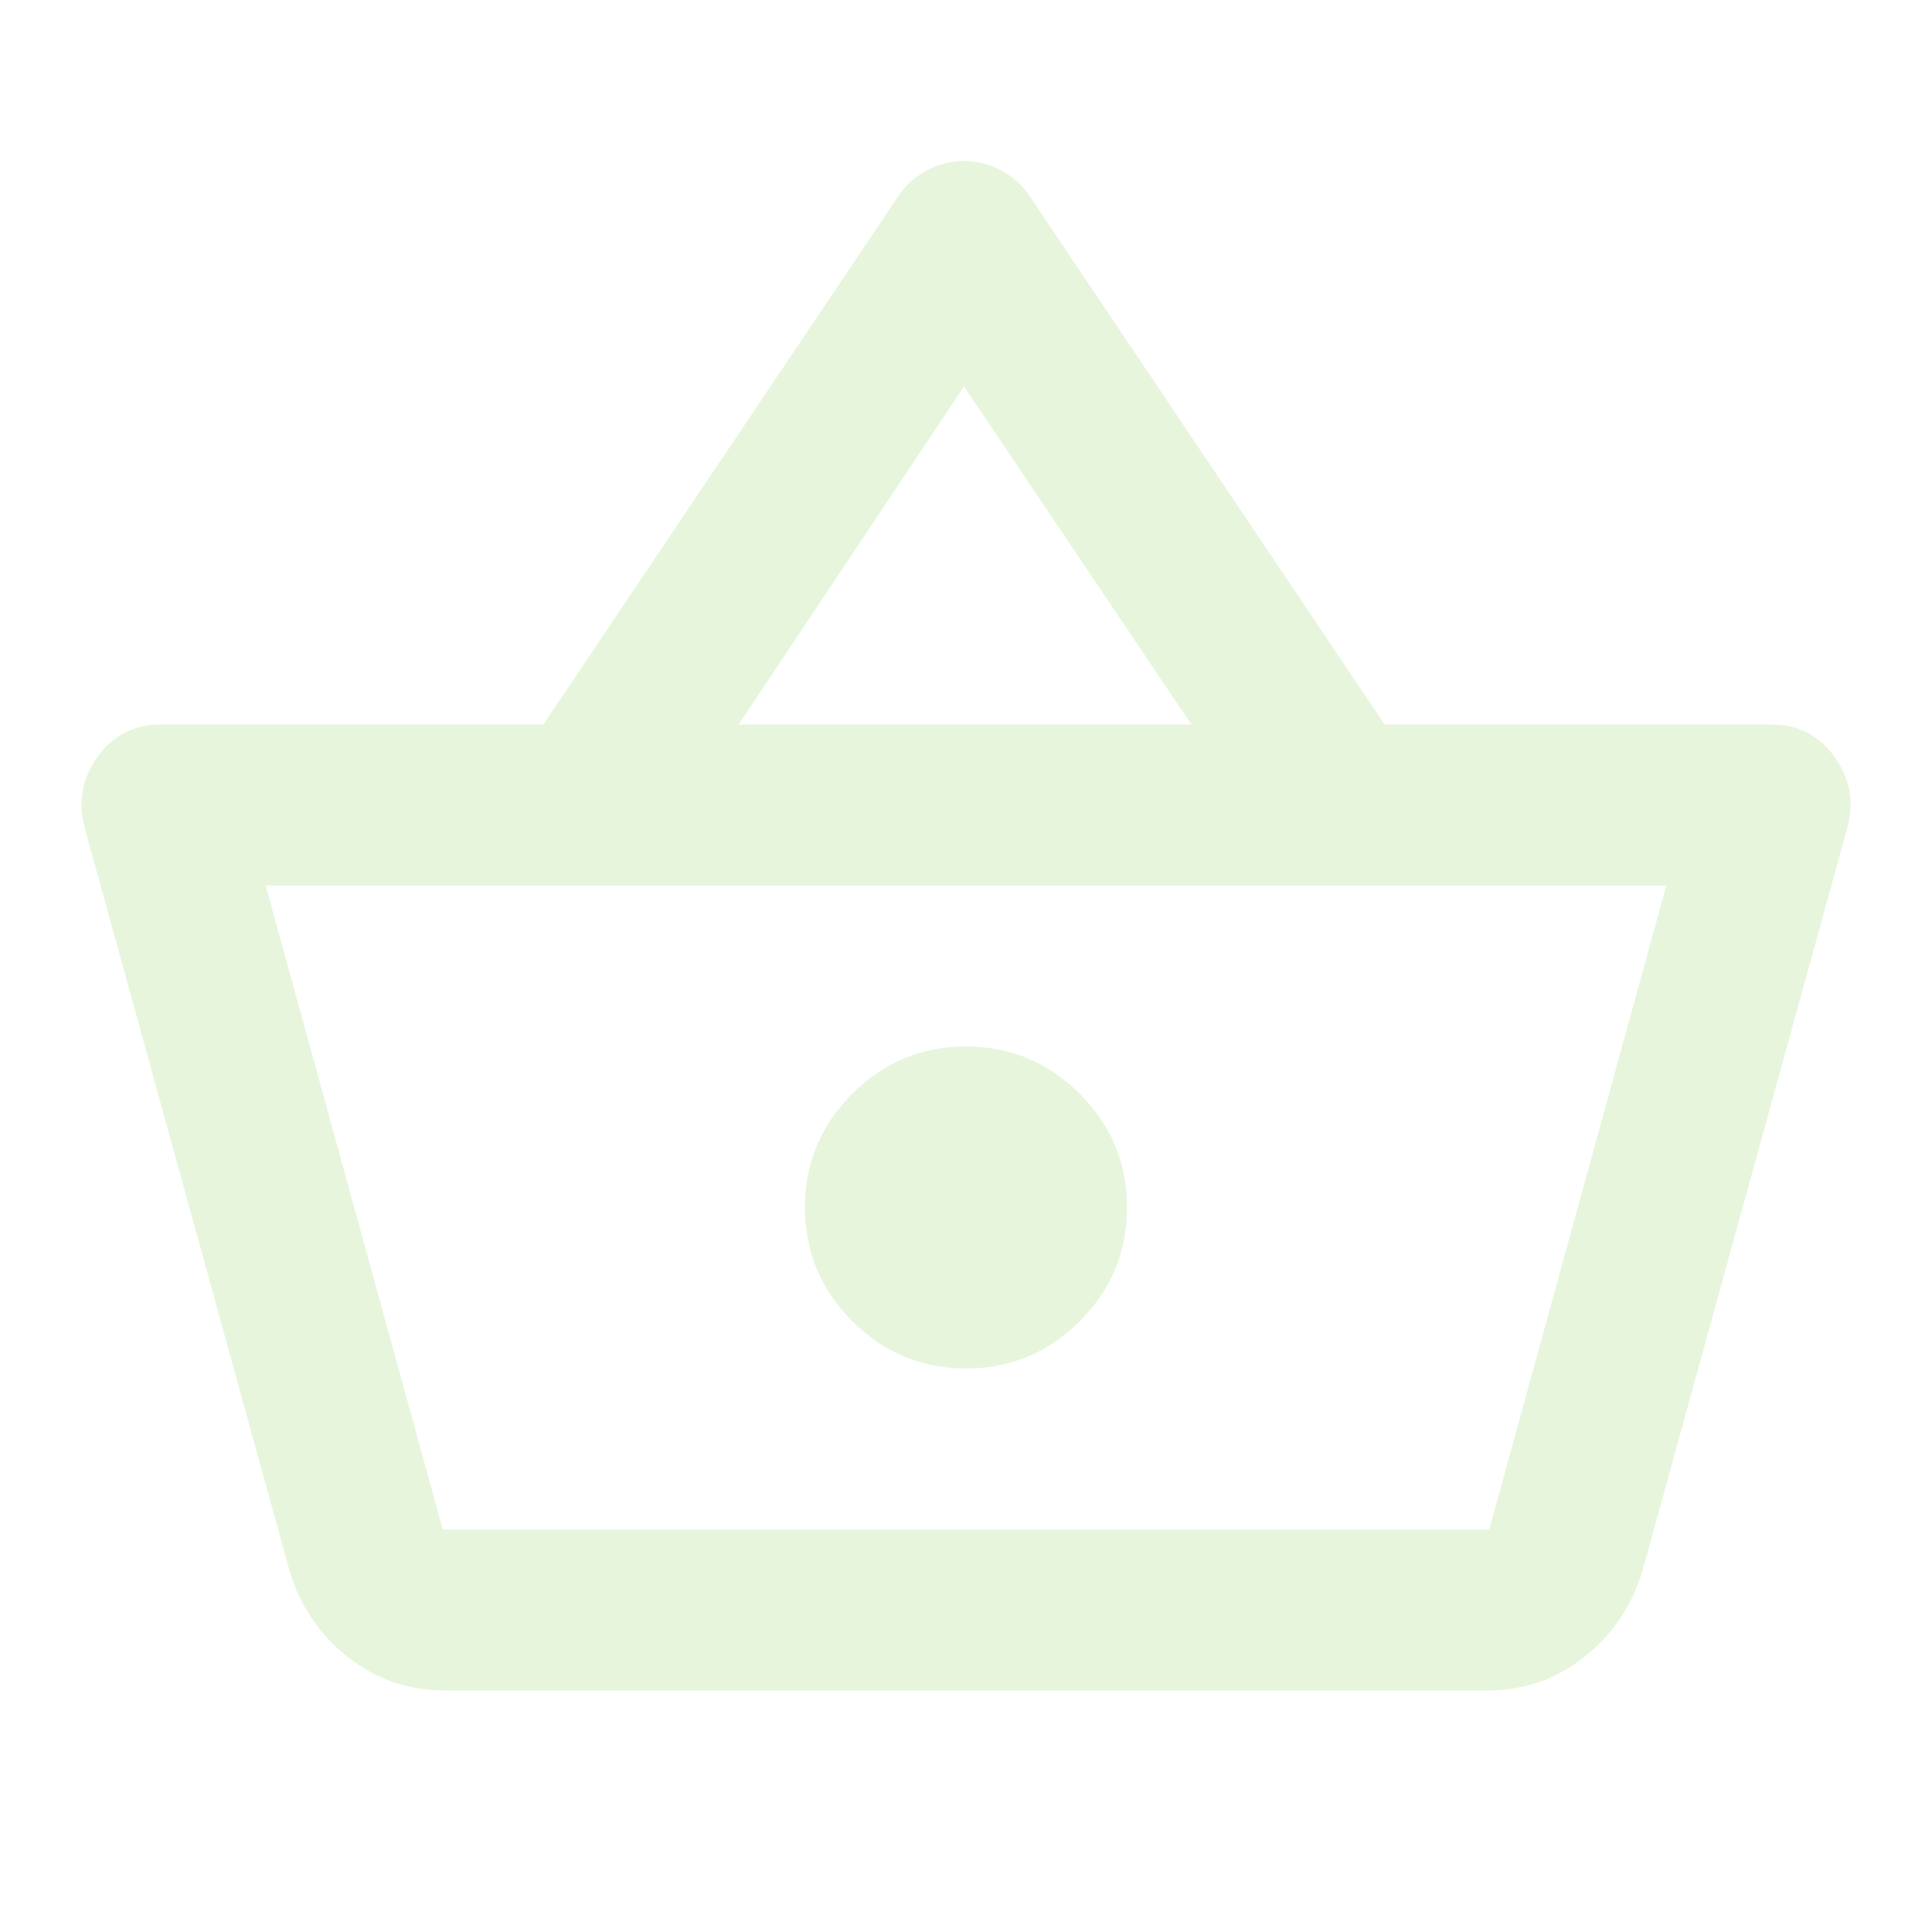
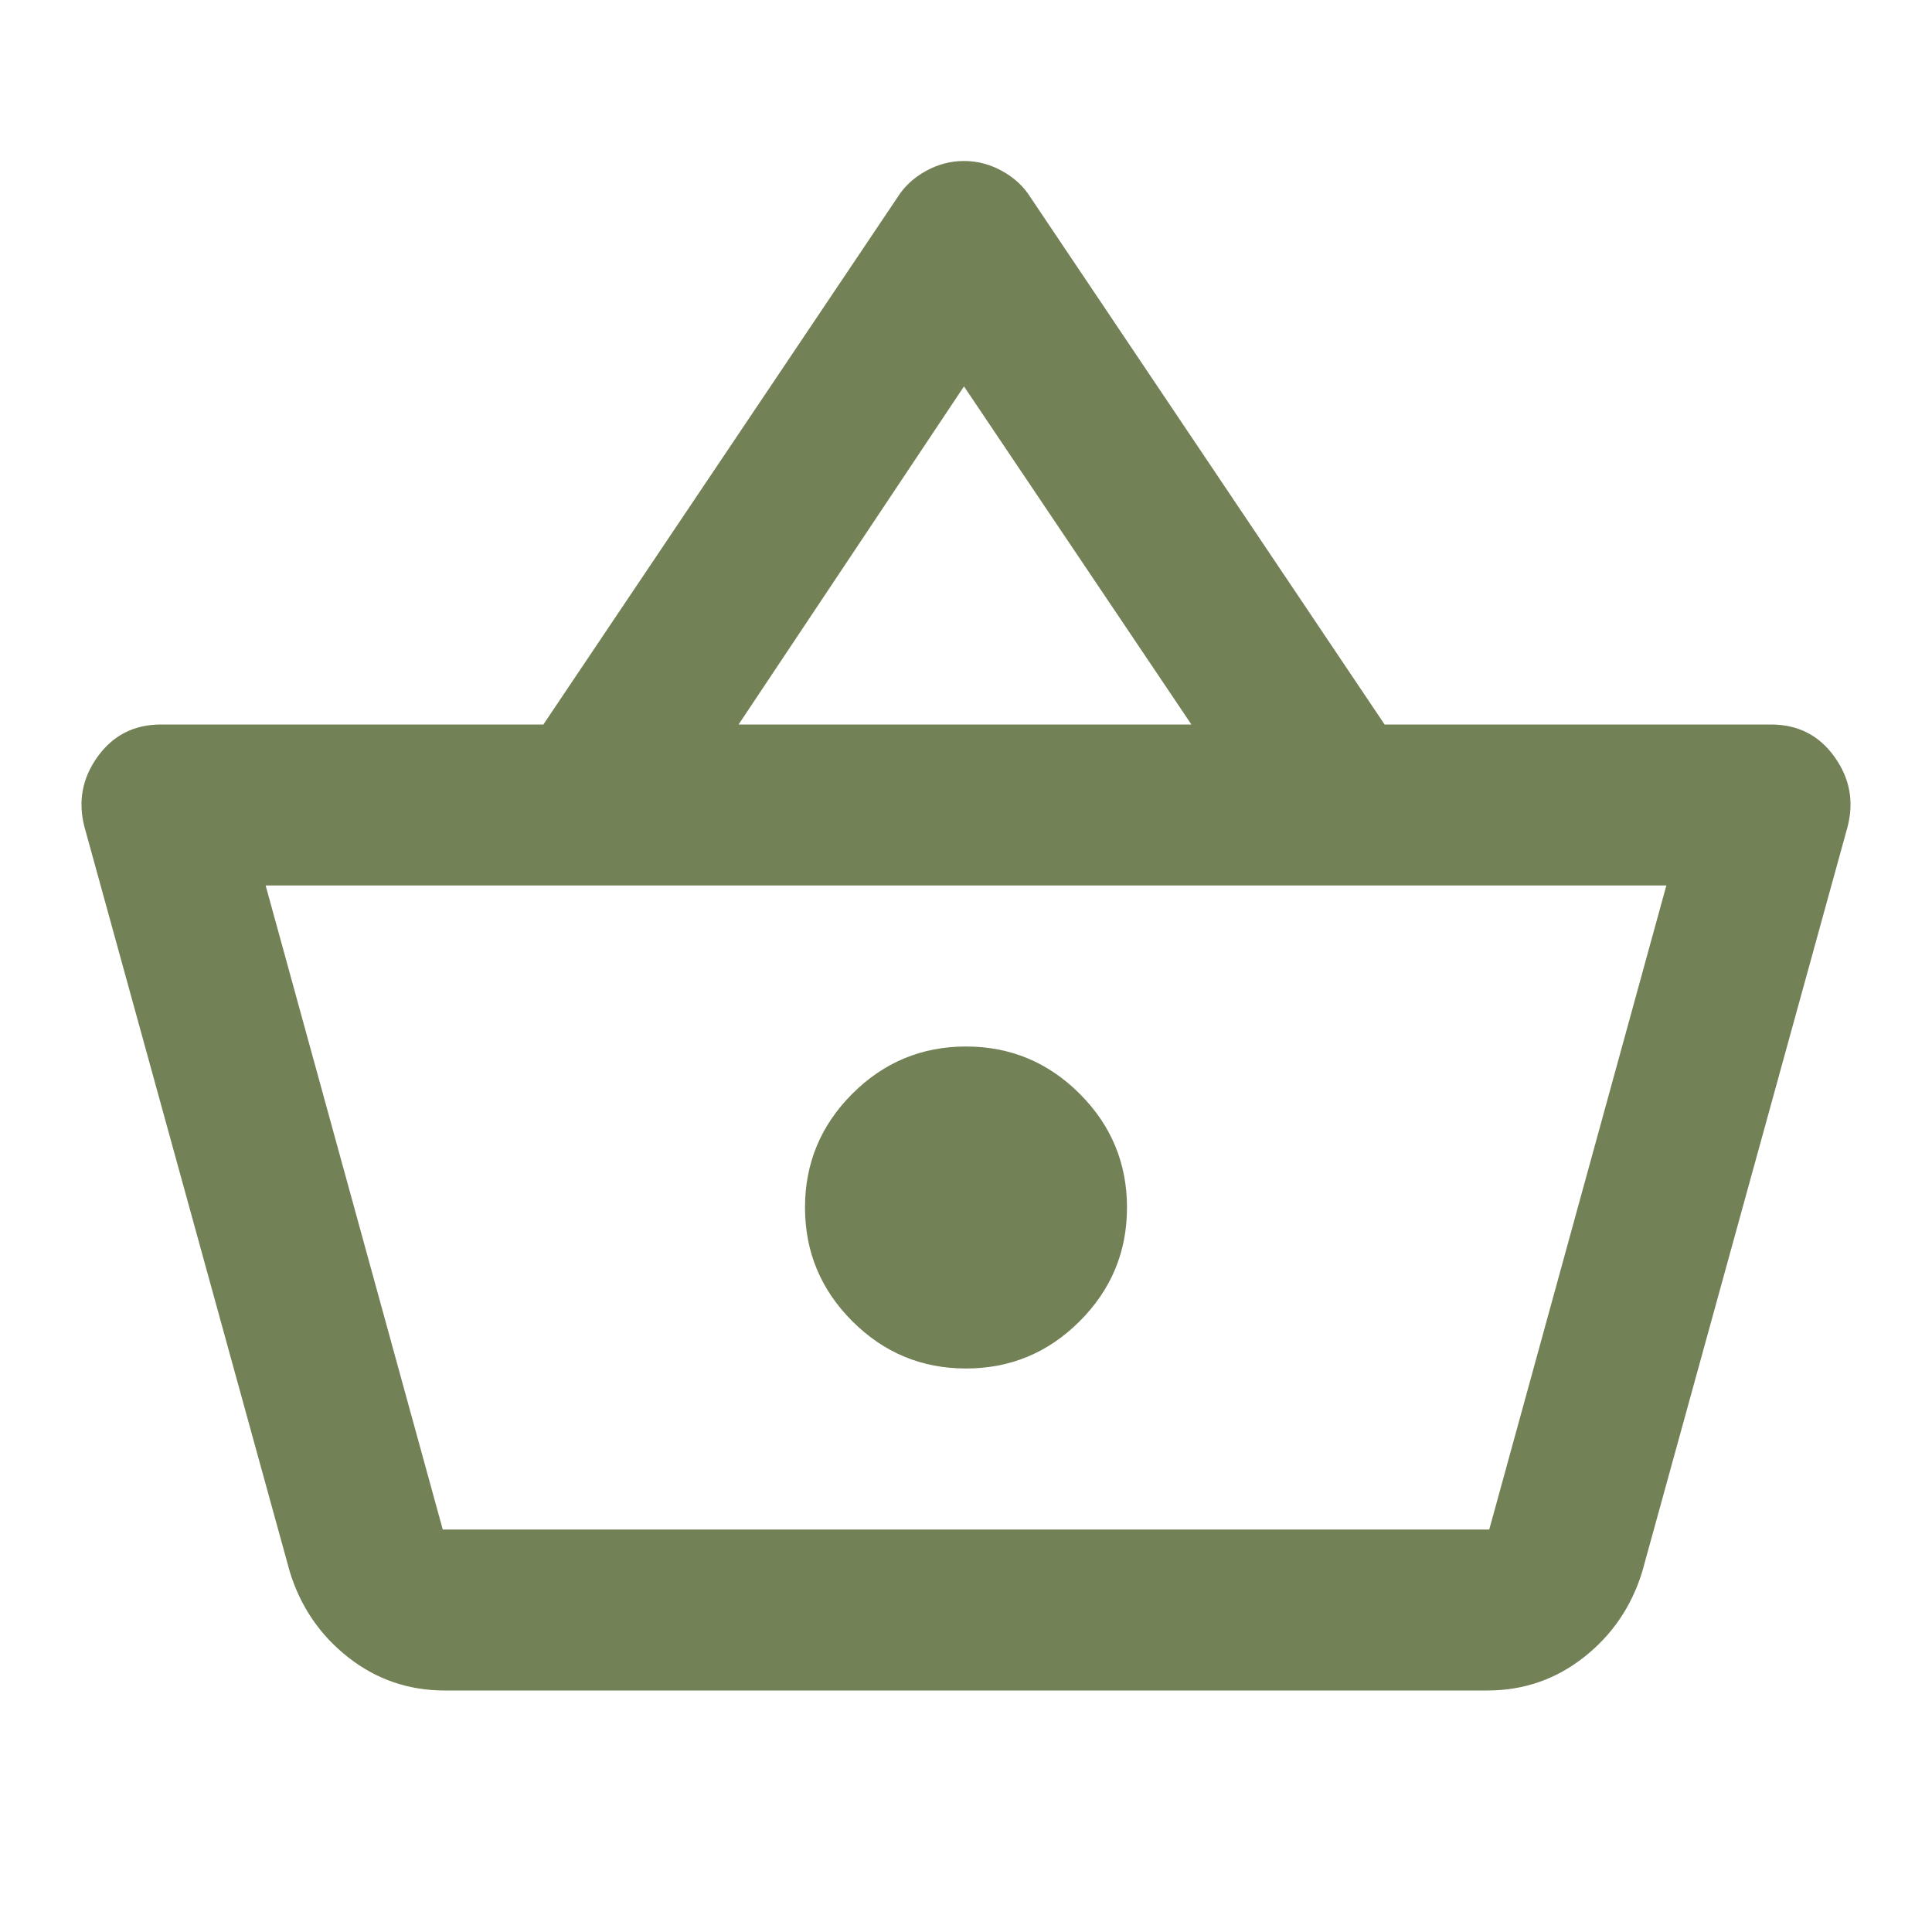
- <svg xmlns="http://www.w3.org/2000/svg" height="24px" viewBox="0 -960 960 960" width="24px" fill="#e7f5dc">
+ <svg xmlns="http://www.w3.org/2000/svg" height="24px" viewBox="0 -960 960 960" width="24px" fill="#728156">
  <path d="M221-120q-27 0-48-16.5T144-179L42-549q-5-19 6.5-35T80-600h190l176-262q5-8 14-13t19-5q10 0 19 5t14 13l176 262h192q20 0 31.5 16t6.5 35L816-179q-8 26-29 42.5T739-120H221Zm-1-80h520l88-320H132l88 320Zm260-80q33 0 56.5-23.5T560-360q0-33-23.5-56.5T480-440q-33 0-56.5 23.5T400-360q0 33 23.5 56.5T480-280ZM367-600h225L479-768 367-600Zm113 240Z" />
</svg>
